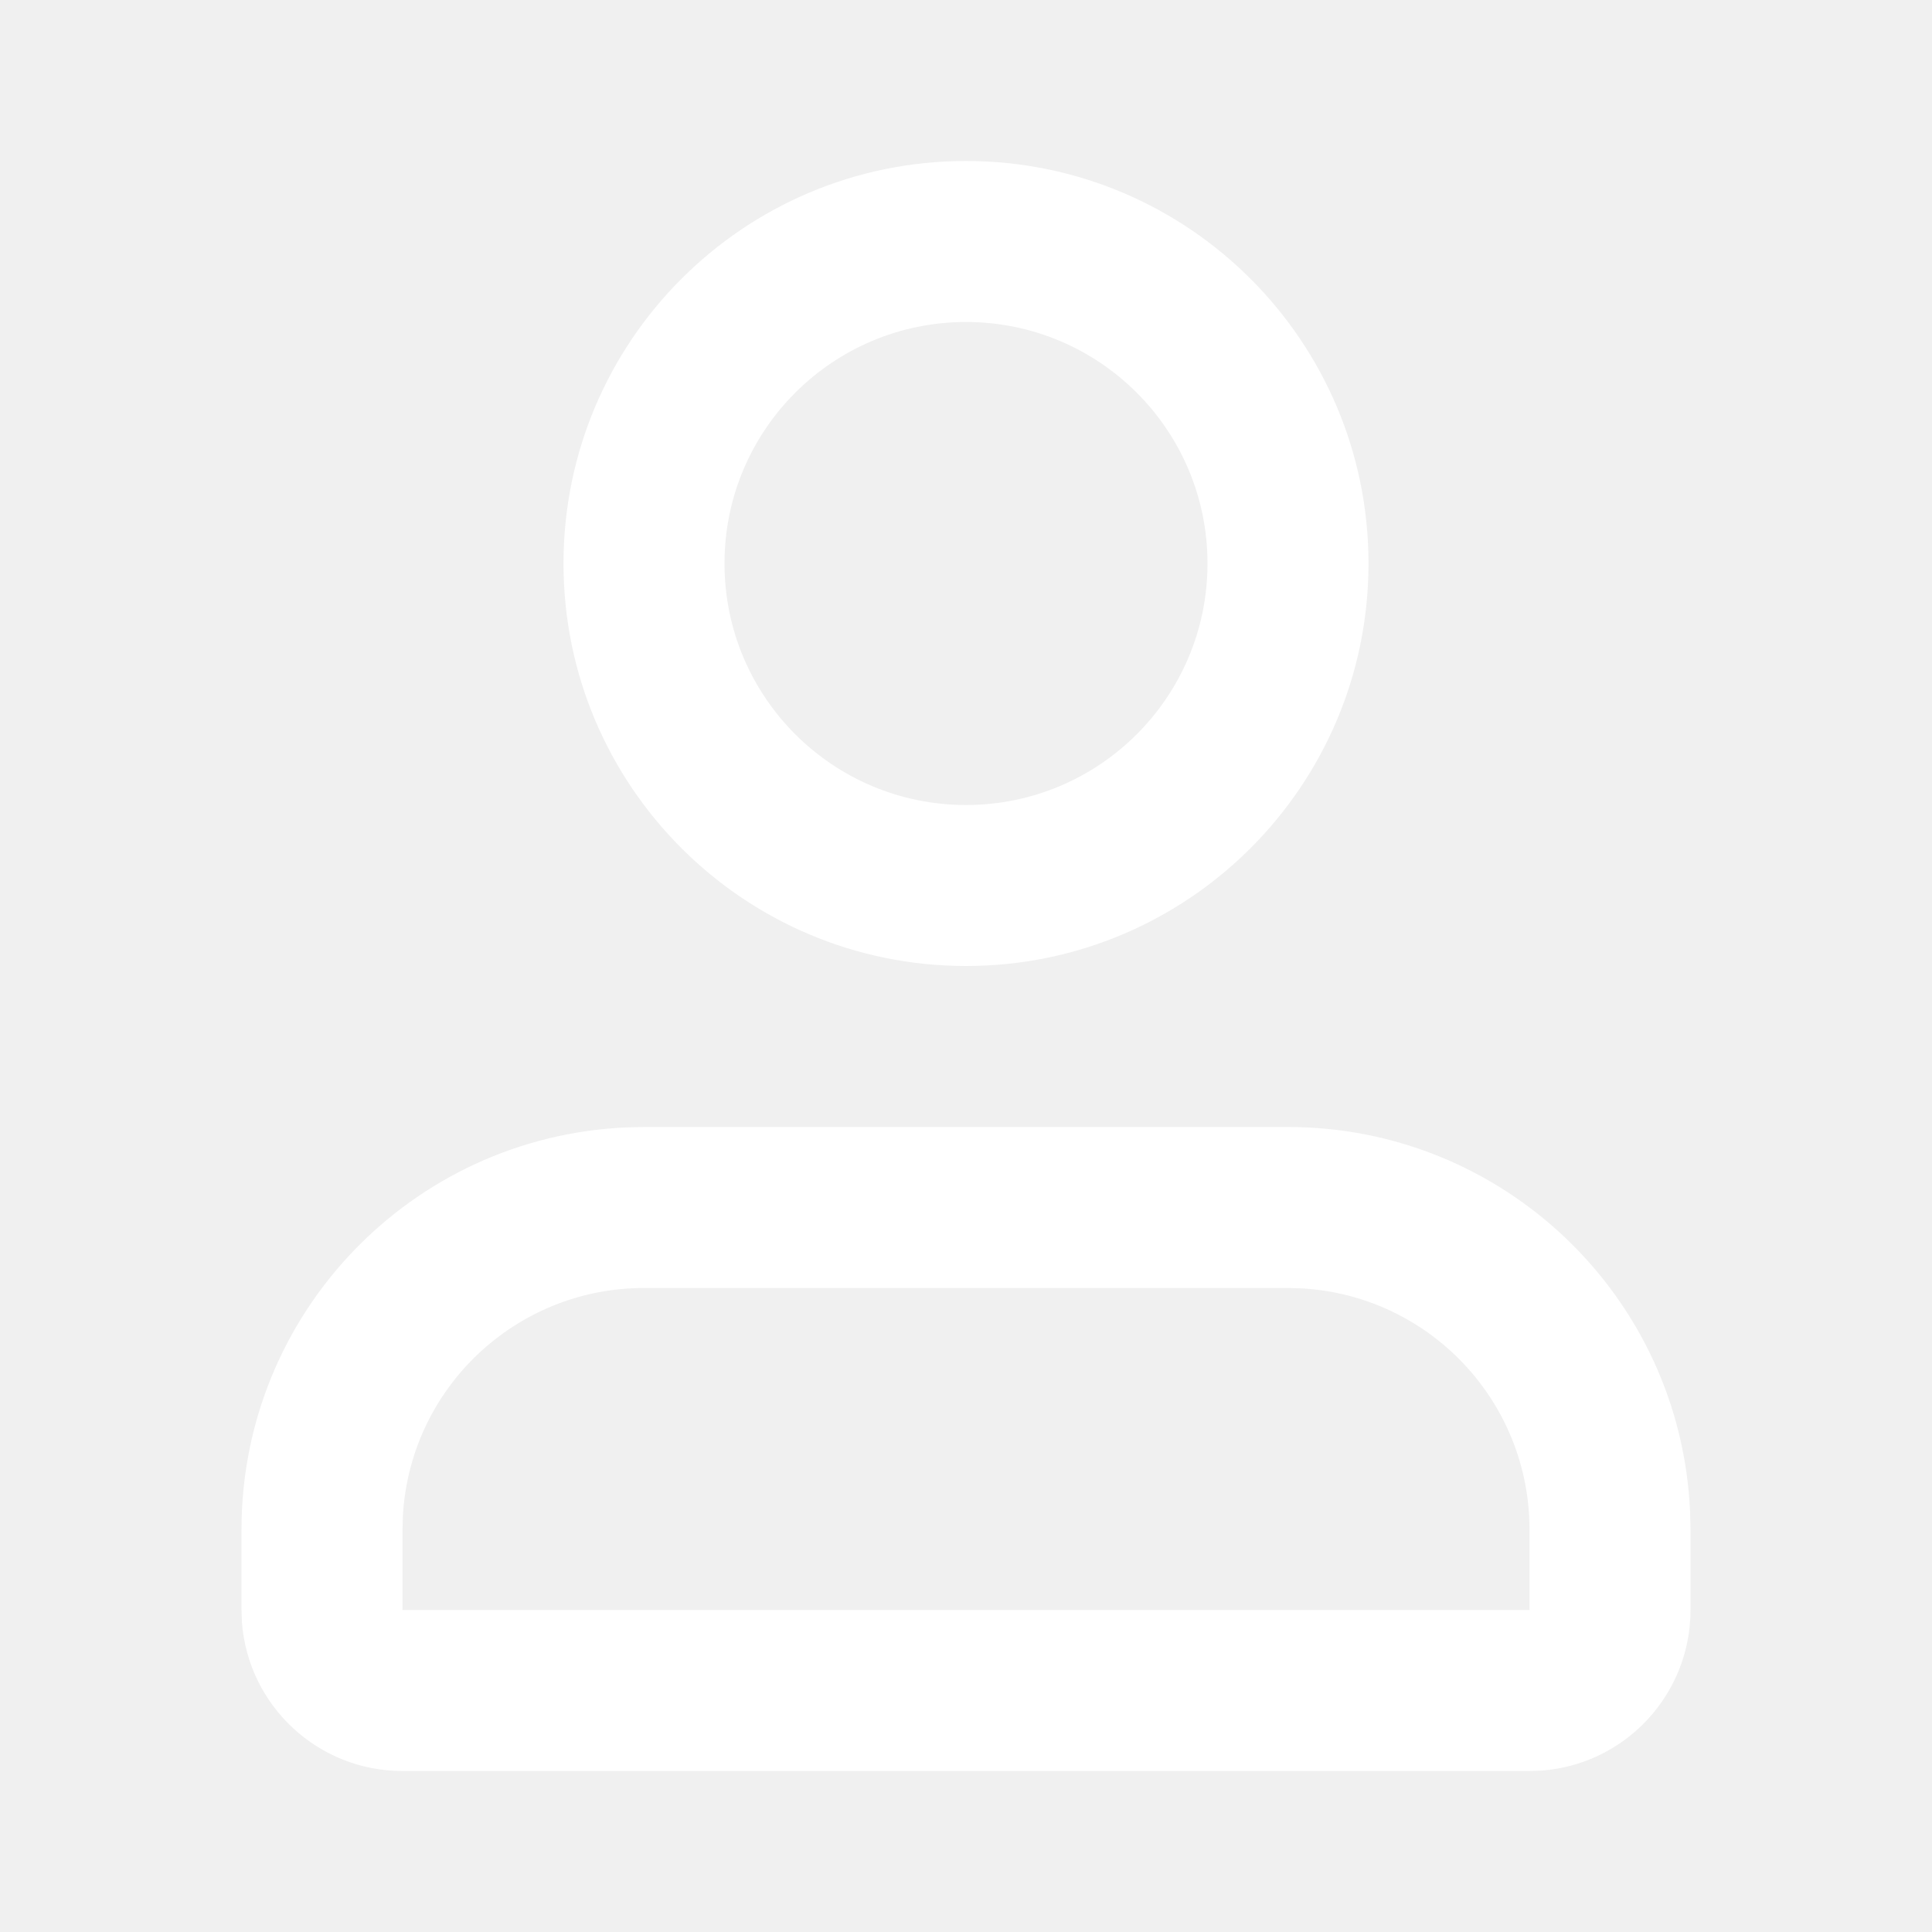
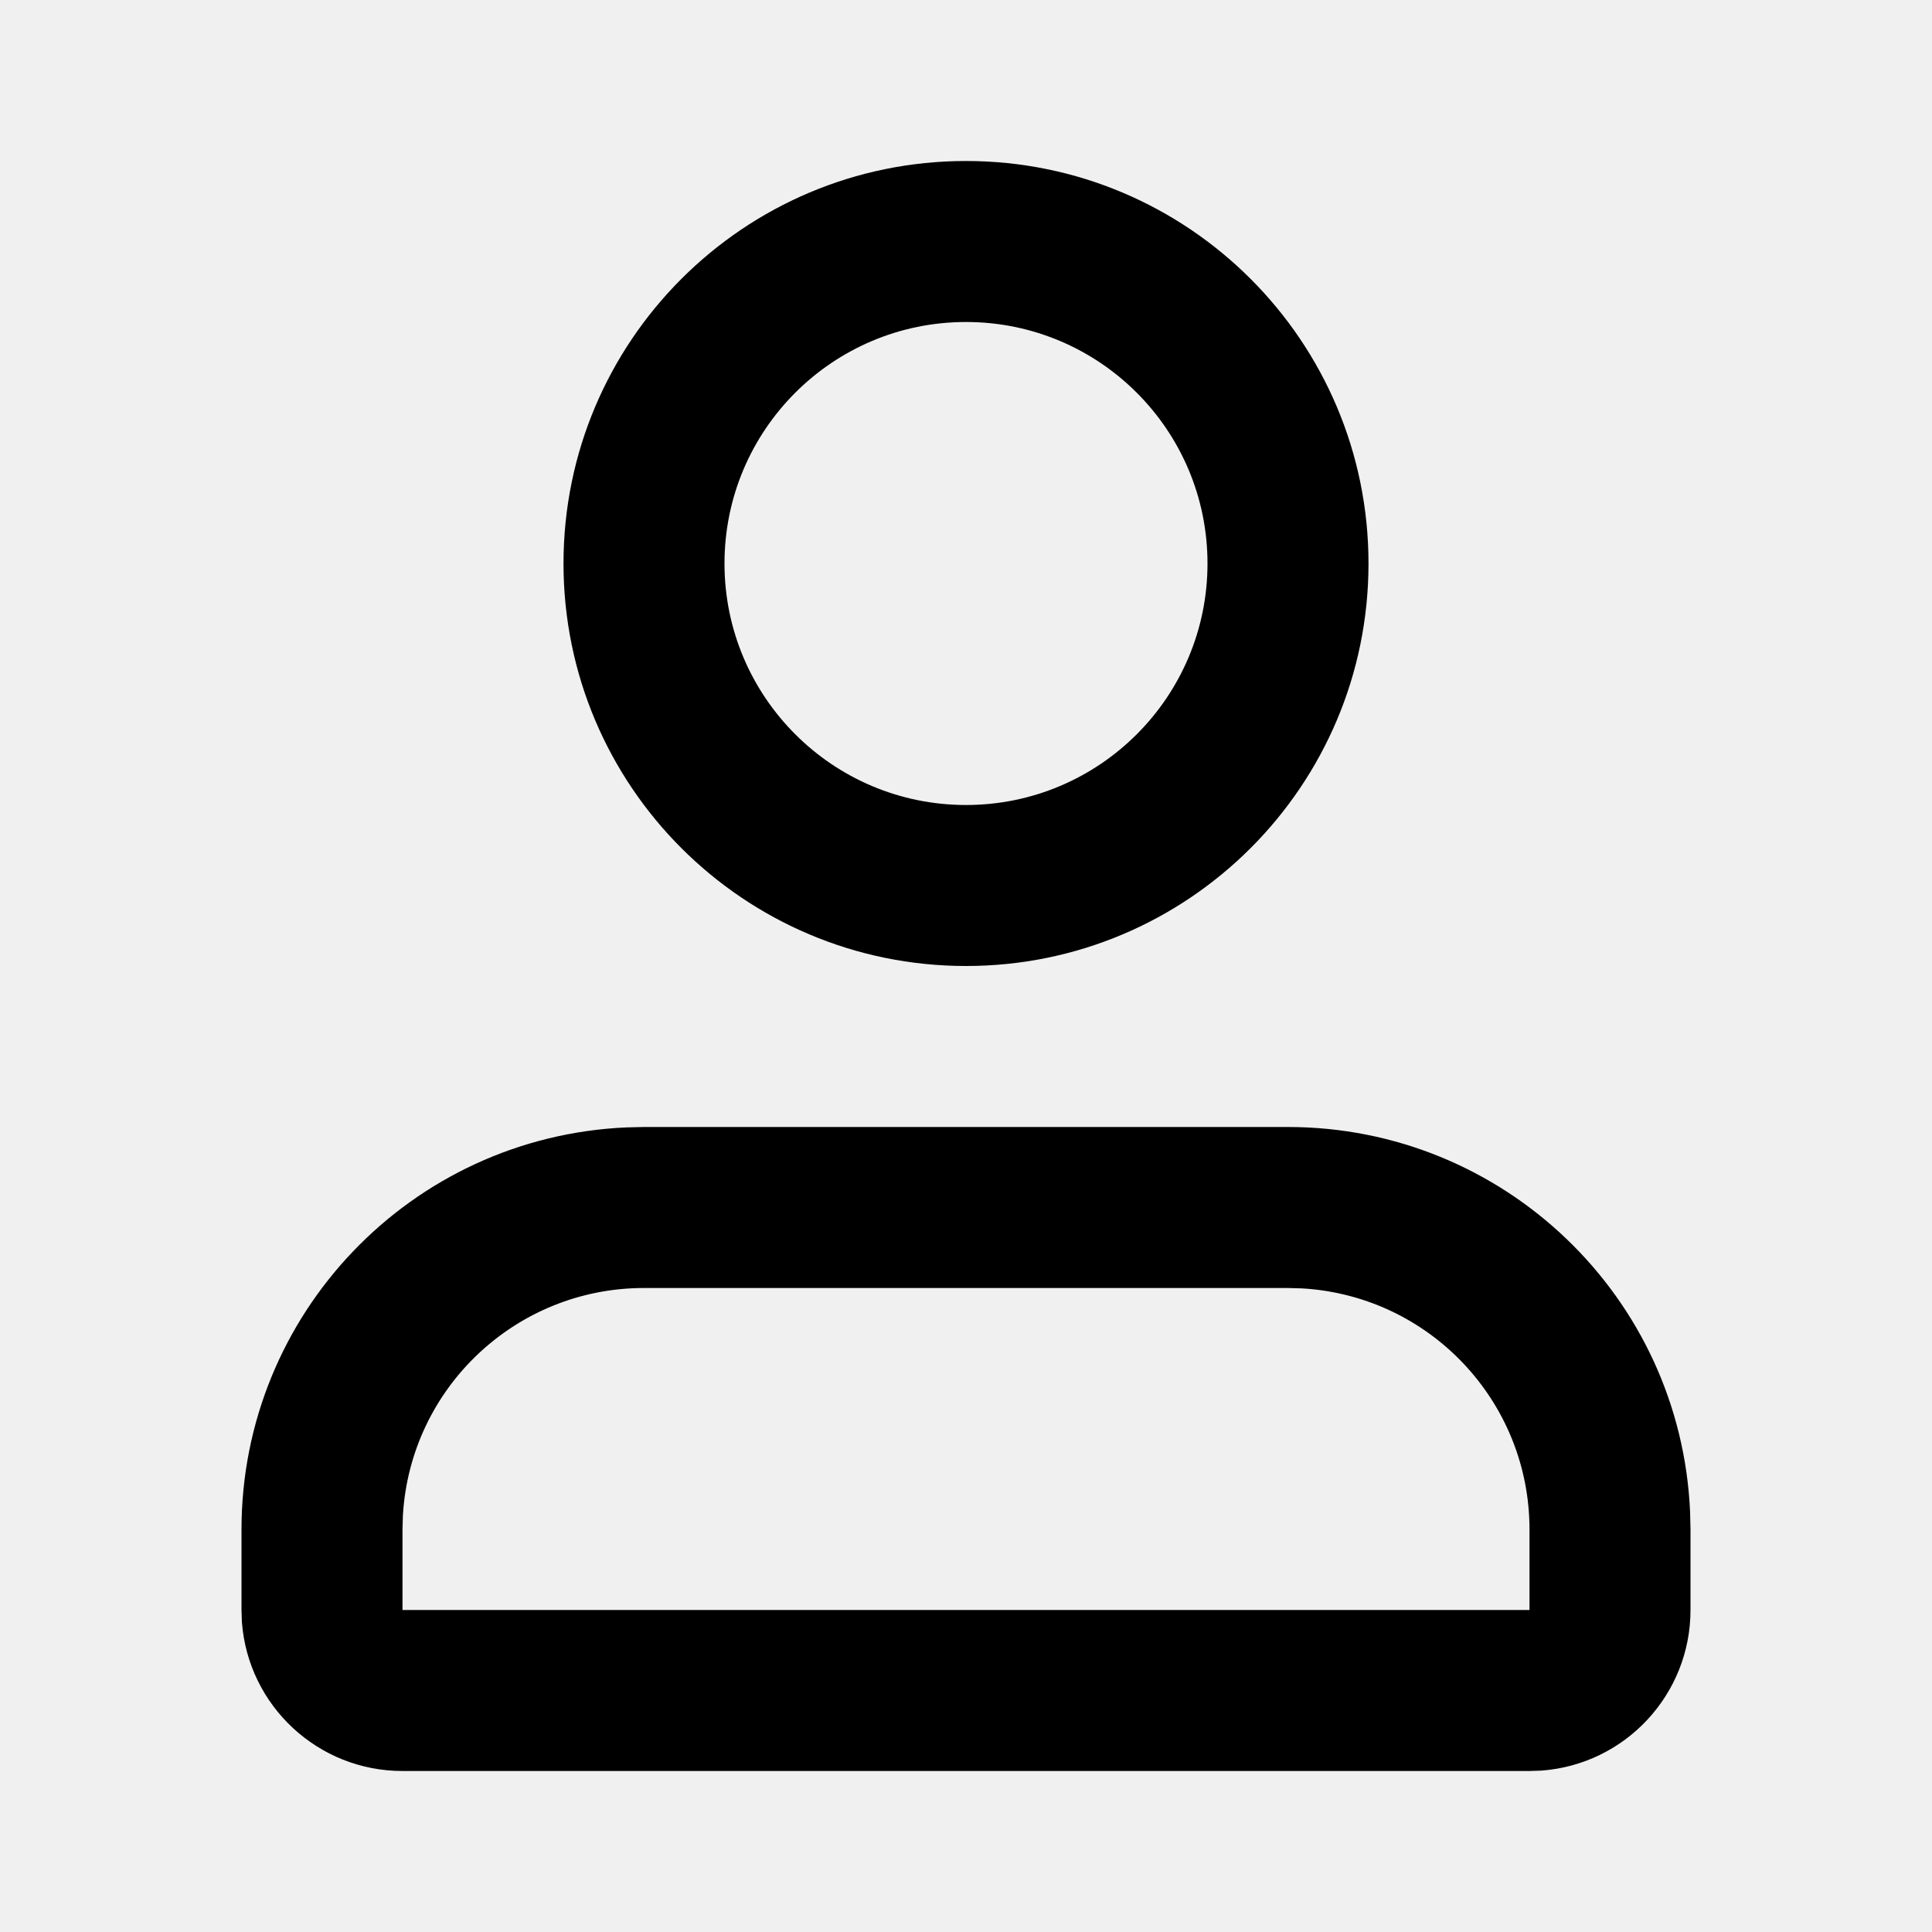
<svg xmlns="http://www.w3.org/2000/svg" width="24" height="24" viewBox="0 0 24 24">
  <g fill="none" fill-rule="evenodd">
    <path d="m12.593 23.258l-.011.002l-.071.035l-.02.004l-.014-.004l-.071-.035q-.016-.005-.024.005l-.004.01l-.017.428l.005.02l.01.013l.104.074l.015.004l.012-.004l.104-.074l.012-.016l.004-.017l-.017-.427q-.004-.016-.017-.018m.265-.113l-.013.002l-.185.093l-.01.01l-.003.011l.018.43l.005.012l.008.007l.201.093q.019.005.029-.008l.004-.014l-.034-.614q-.005-.018-.02-.022m-.715.002a.02.02 0 0 0-.027.006l-.006.014l-.034.614q.001.018.017.024l.015-.002l.201-.093l.01-.008l.004-.011l.017-.43l-.003-.012l-.01-.01z" />
-     <path fill="#fff" d="M16 14a5 5 0 0 1 4.995 4.783L21 19v1a2 2 0 0 1-1.85 1.995L19 22H5a2 2 0 0 1-1.995-1.85L3 20v-1a5 5 0 0 1 4.783-4.995L8 14zm0 2H8a3 3 0 0 0-2.995 2.824L5 19v1h14v-1a3 3 0 0 0-2.824-2.995zM12 2a5 5 0 1 1 0 10a5 5 0 0 1 0-10m0 2a3 3 0 1 0 0 6a3 3 0 0 0 0-6" />
+     <path fill="currentColor" d="M16 14a5 5 0 0 1 4.995 4.783L21 19v1a2 2 0 0 1-1.85 1.995L19 22H5a2 2 0 0 1-1.995-1.85L3 20v-1a5 5 0 0 1 4.783-4.995L8 14zm0 2H8a3 3 0 0 0-2.995 2.824L5 19v1h14v-1a3 3 0 0 0-2.824-2.995zM12 2a5 5 0 1 1 0 10a5 5 0 0 1 0-10m0 2a3 3 0 1 0 0 6a3 3 0 0 0 0-6" />
  </g>
</svg>
